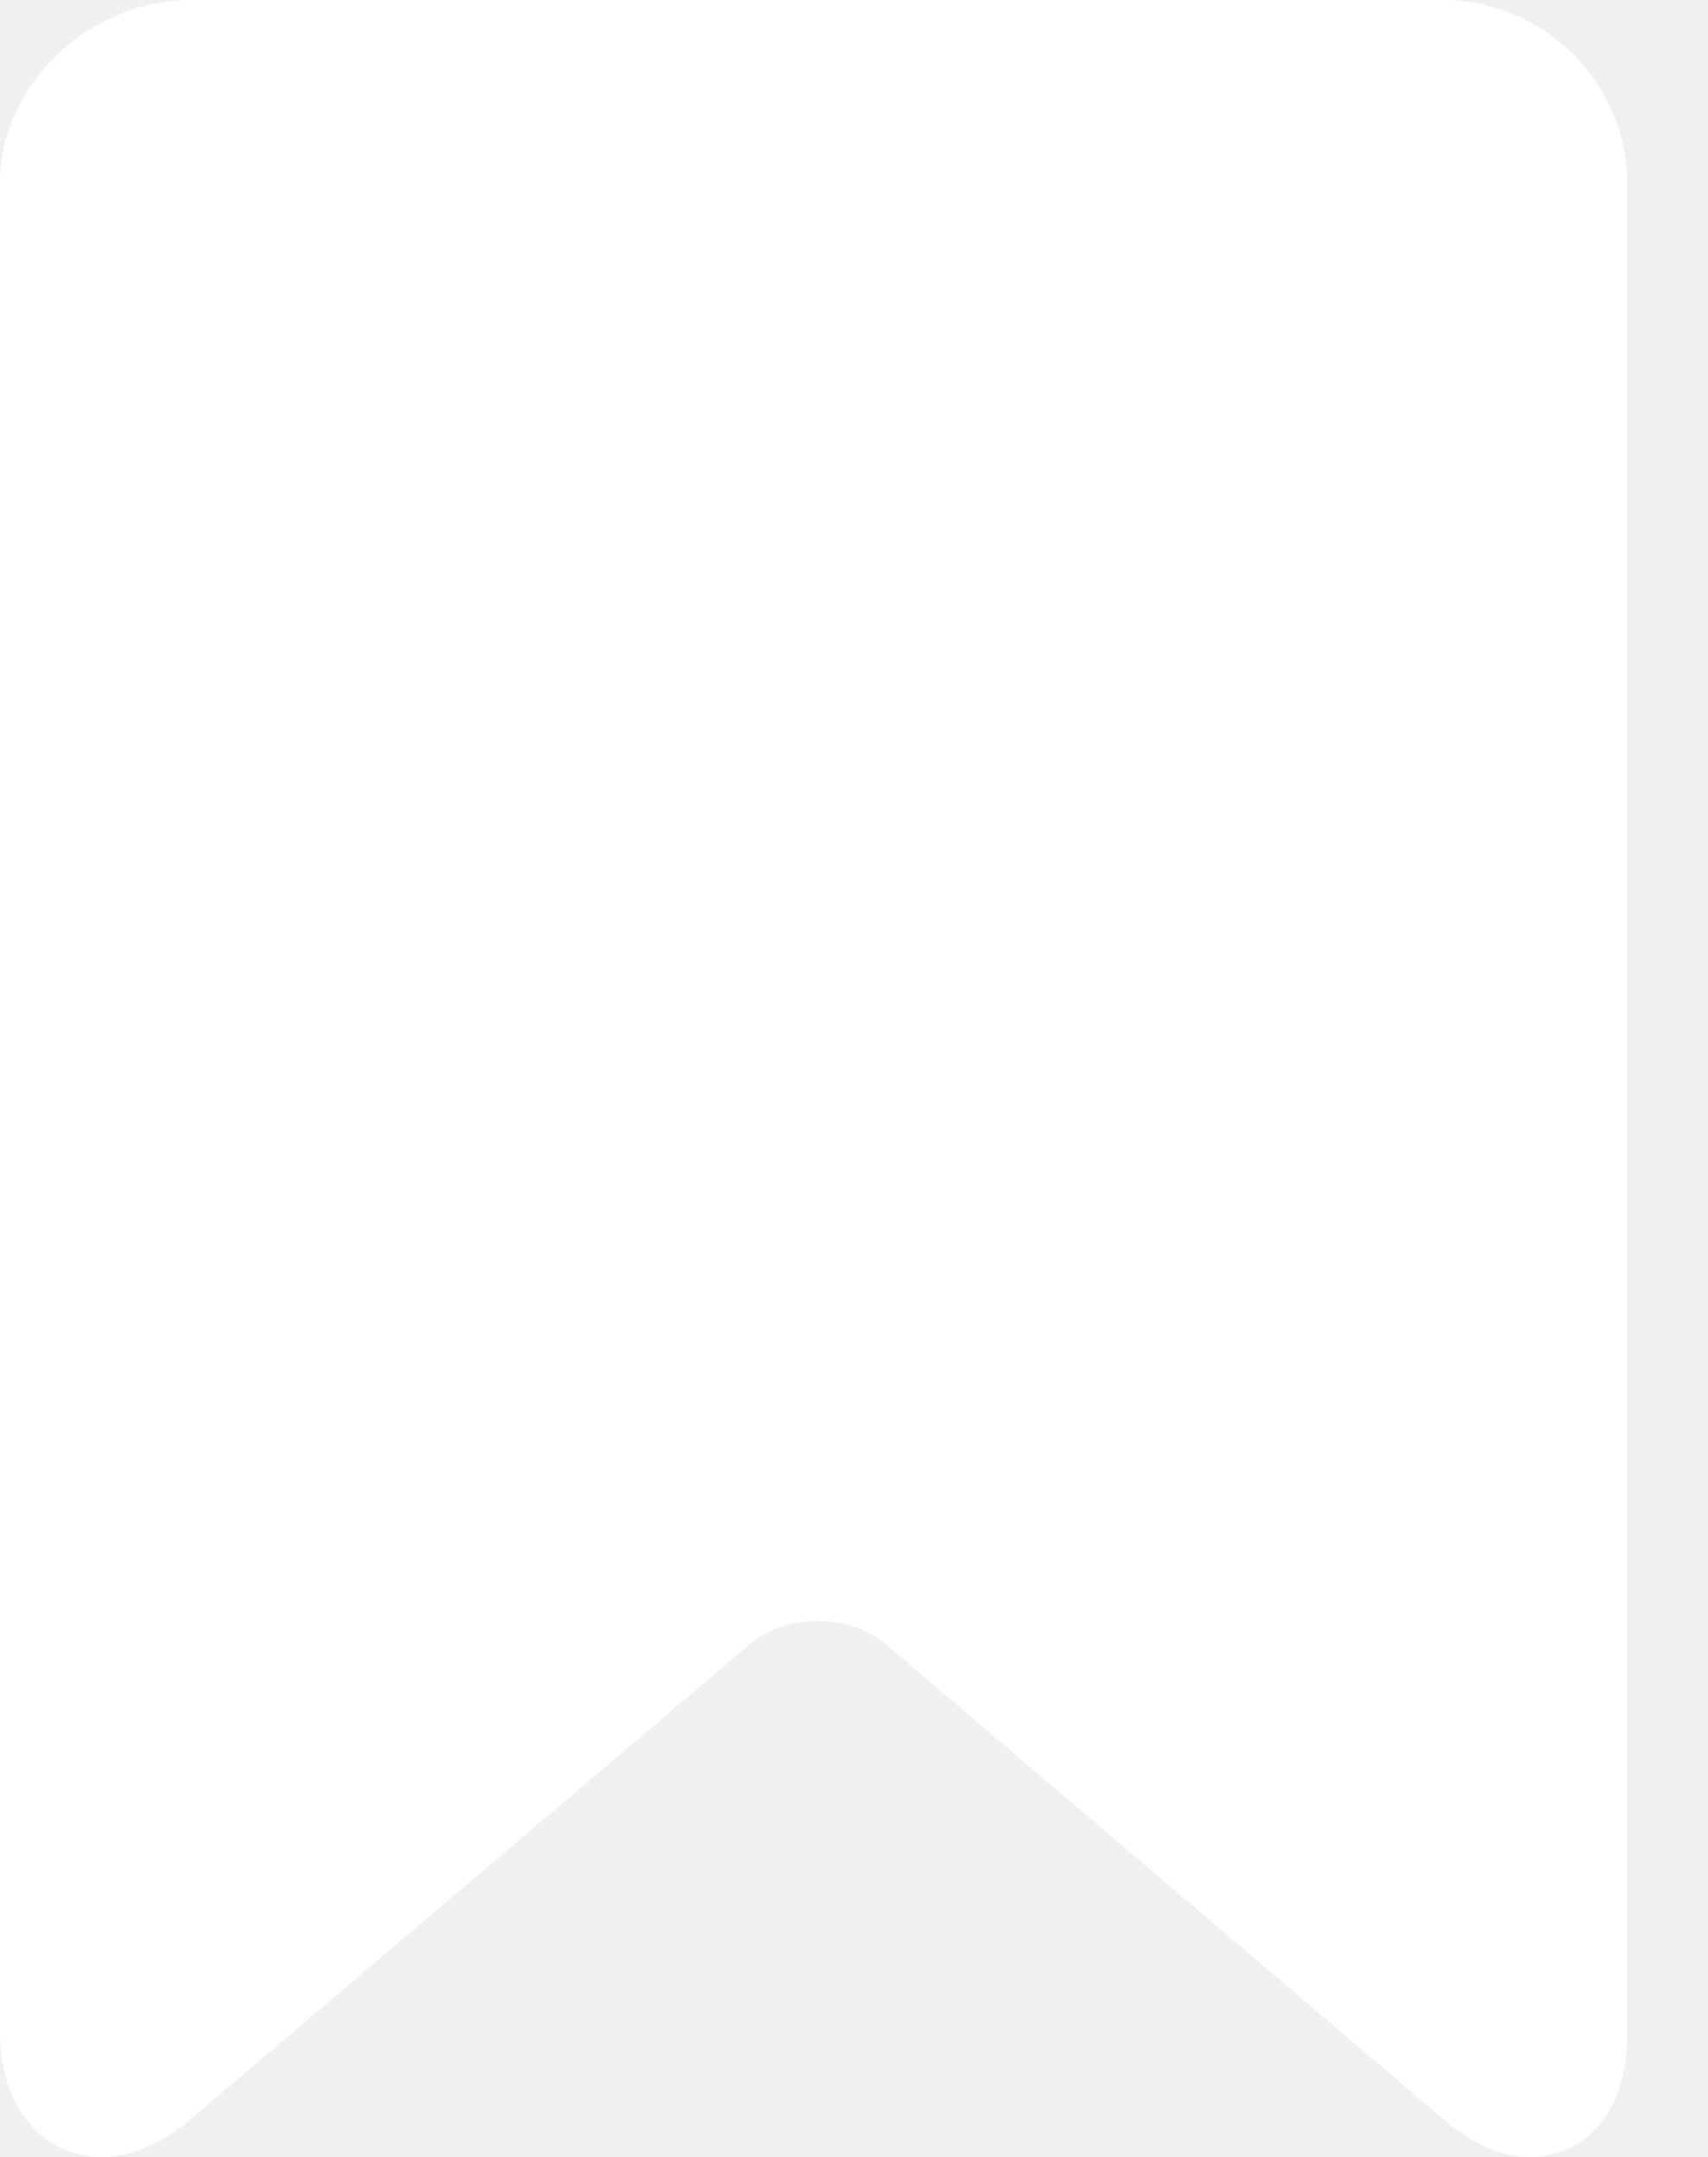
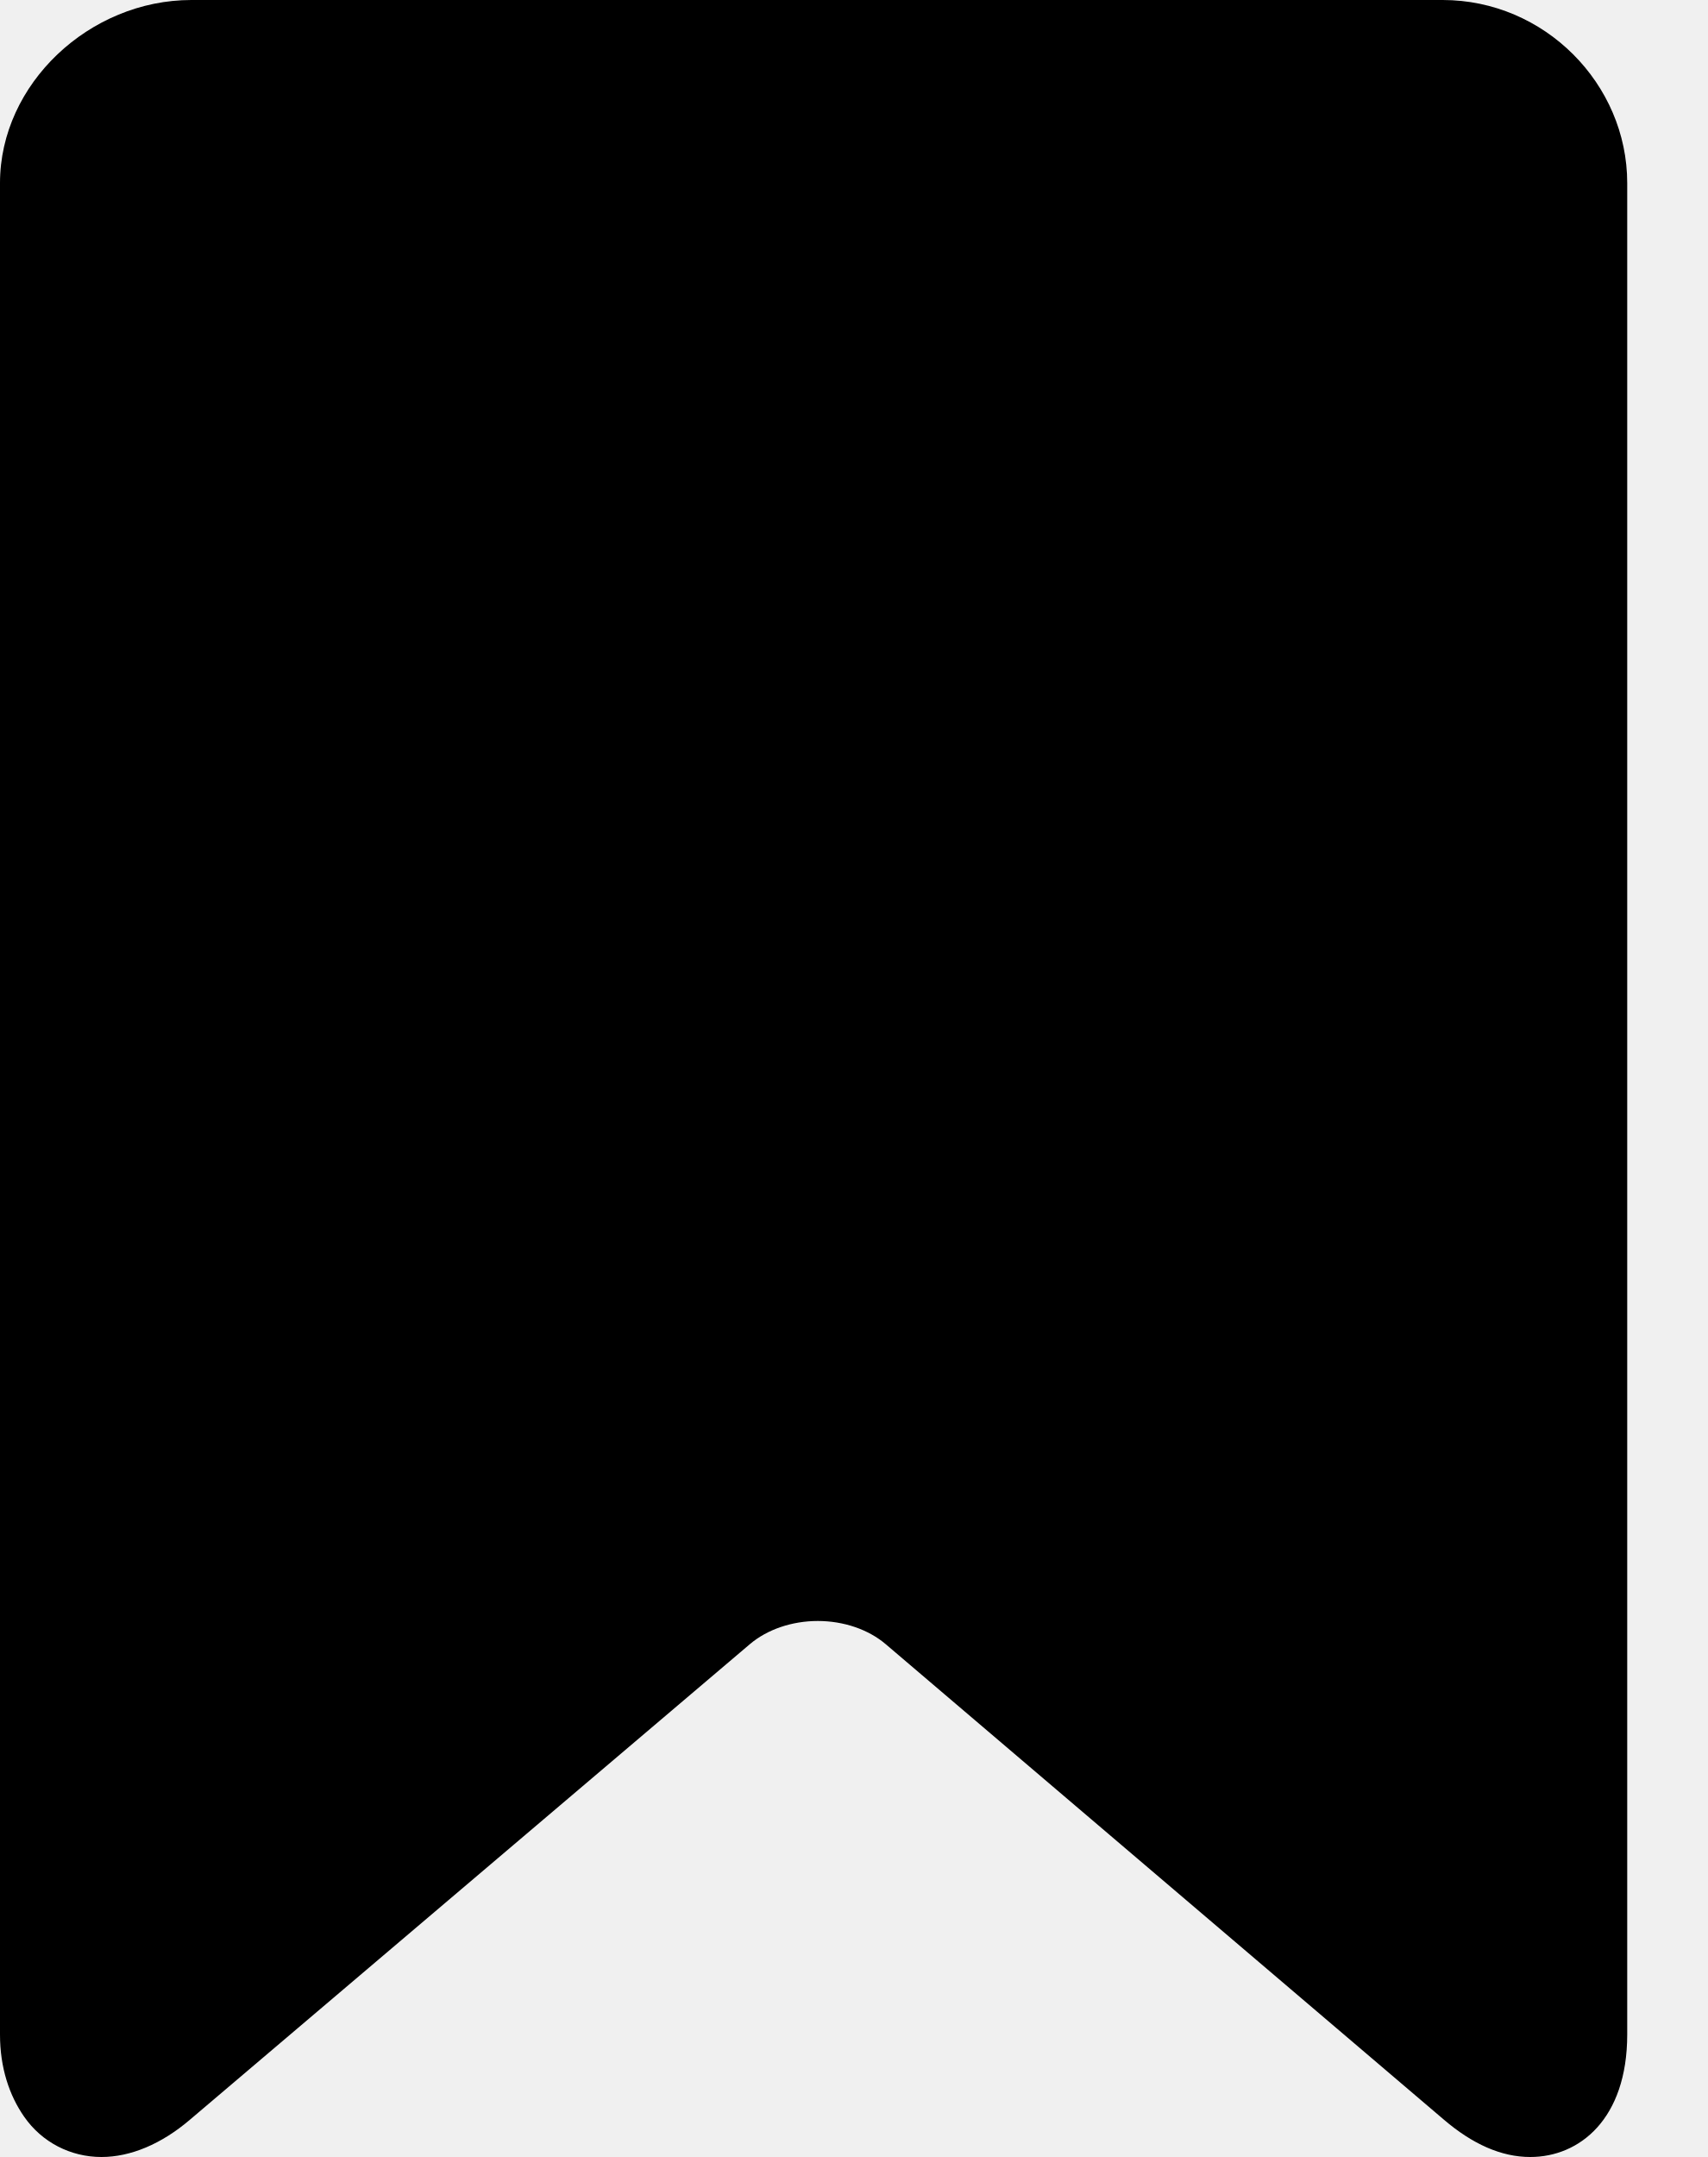
<svg xmlns="http://www.w3.org/2000/svg" width="19" height="24" viewBox="0 0 19 24" fill="none">
-   <path d="M16.055 0H2.13C0.996 0 0 0.933 0 2.037V22.637C0 23.006 0.103 23.314 0.269 23.552C0.467 23.837 0.786 24 1.129 24C1.452 24 1.797 23.856 2.115 23.584L8.345 18.294C8.538 18.13 8.814 18.036 9.102 18.036C9.389 18.036 9.665 18.13 9.858 18.295L16.067 23.583C16.386 23.856 16.707 24 17.03 24C17.577 24 18.109 23.579 18.109 22.637V2.037C18.109 0.933 17.189 0 16.055 0Z" fill="white" />
+   <path d="M16.055 0H2.13C0.996 0 0 0.933 0 2.037V22.637C0 23.006 0.103 23.314 0.269 23.552C0.467 23.837 0.786 24 1.129 24C1.452 24 1.797 23.856 2.115 23.584L8.345 18.294C8.538 18.13 8.814 18.036 9.101 18.036C9.389 18.036 9.665 18.13 9.858 18.295L16.067 23.583C16.386 23.856 16.707 24 17.03 24C17.577 24 18.109 23.579 18.109 22.637V2.037C18.109 0.933 17.189 0 16.055 0Z" fill="black" />
</svg>
